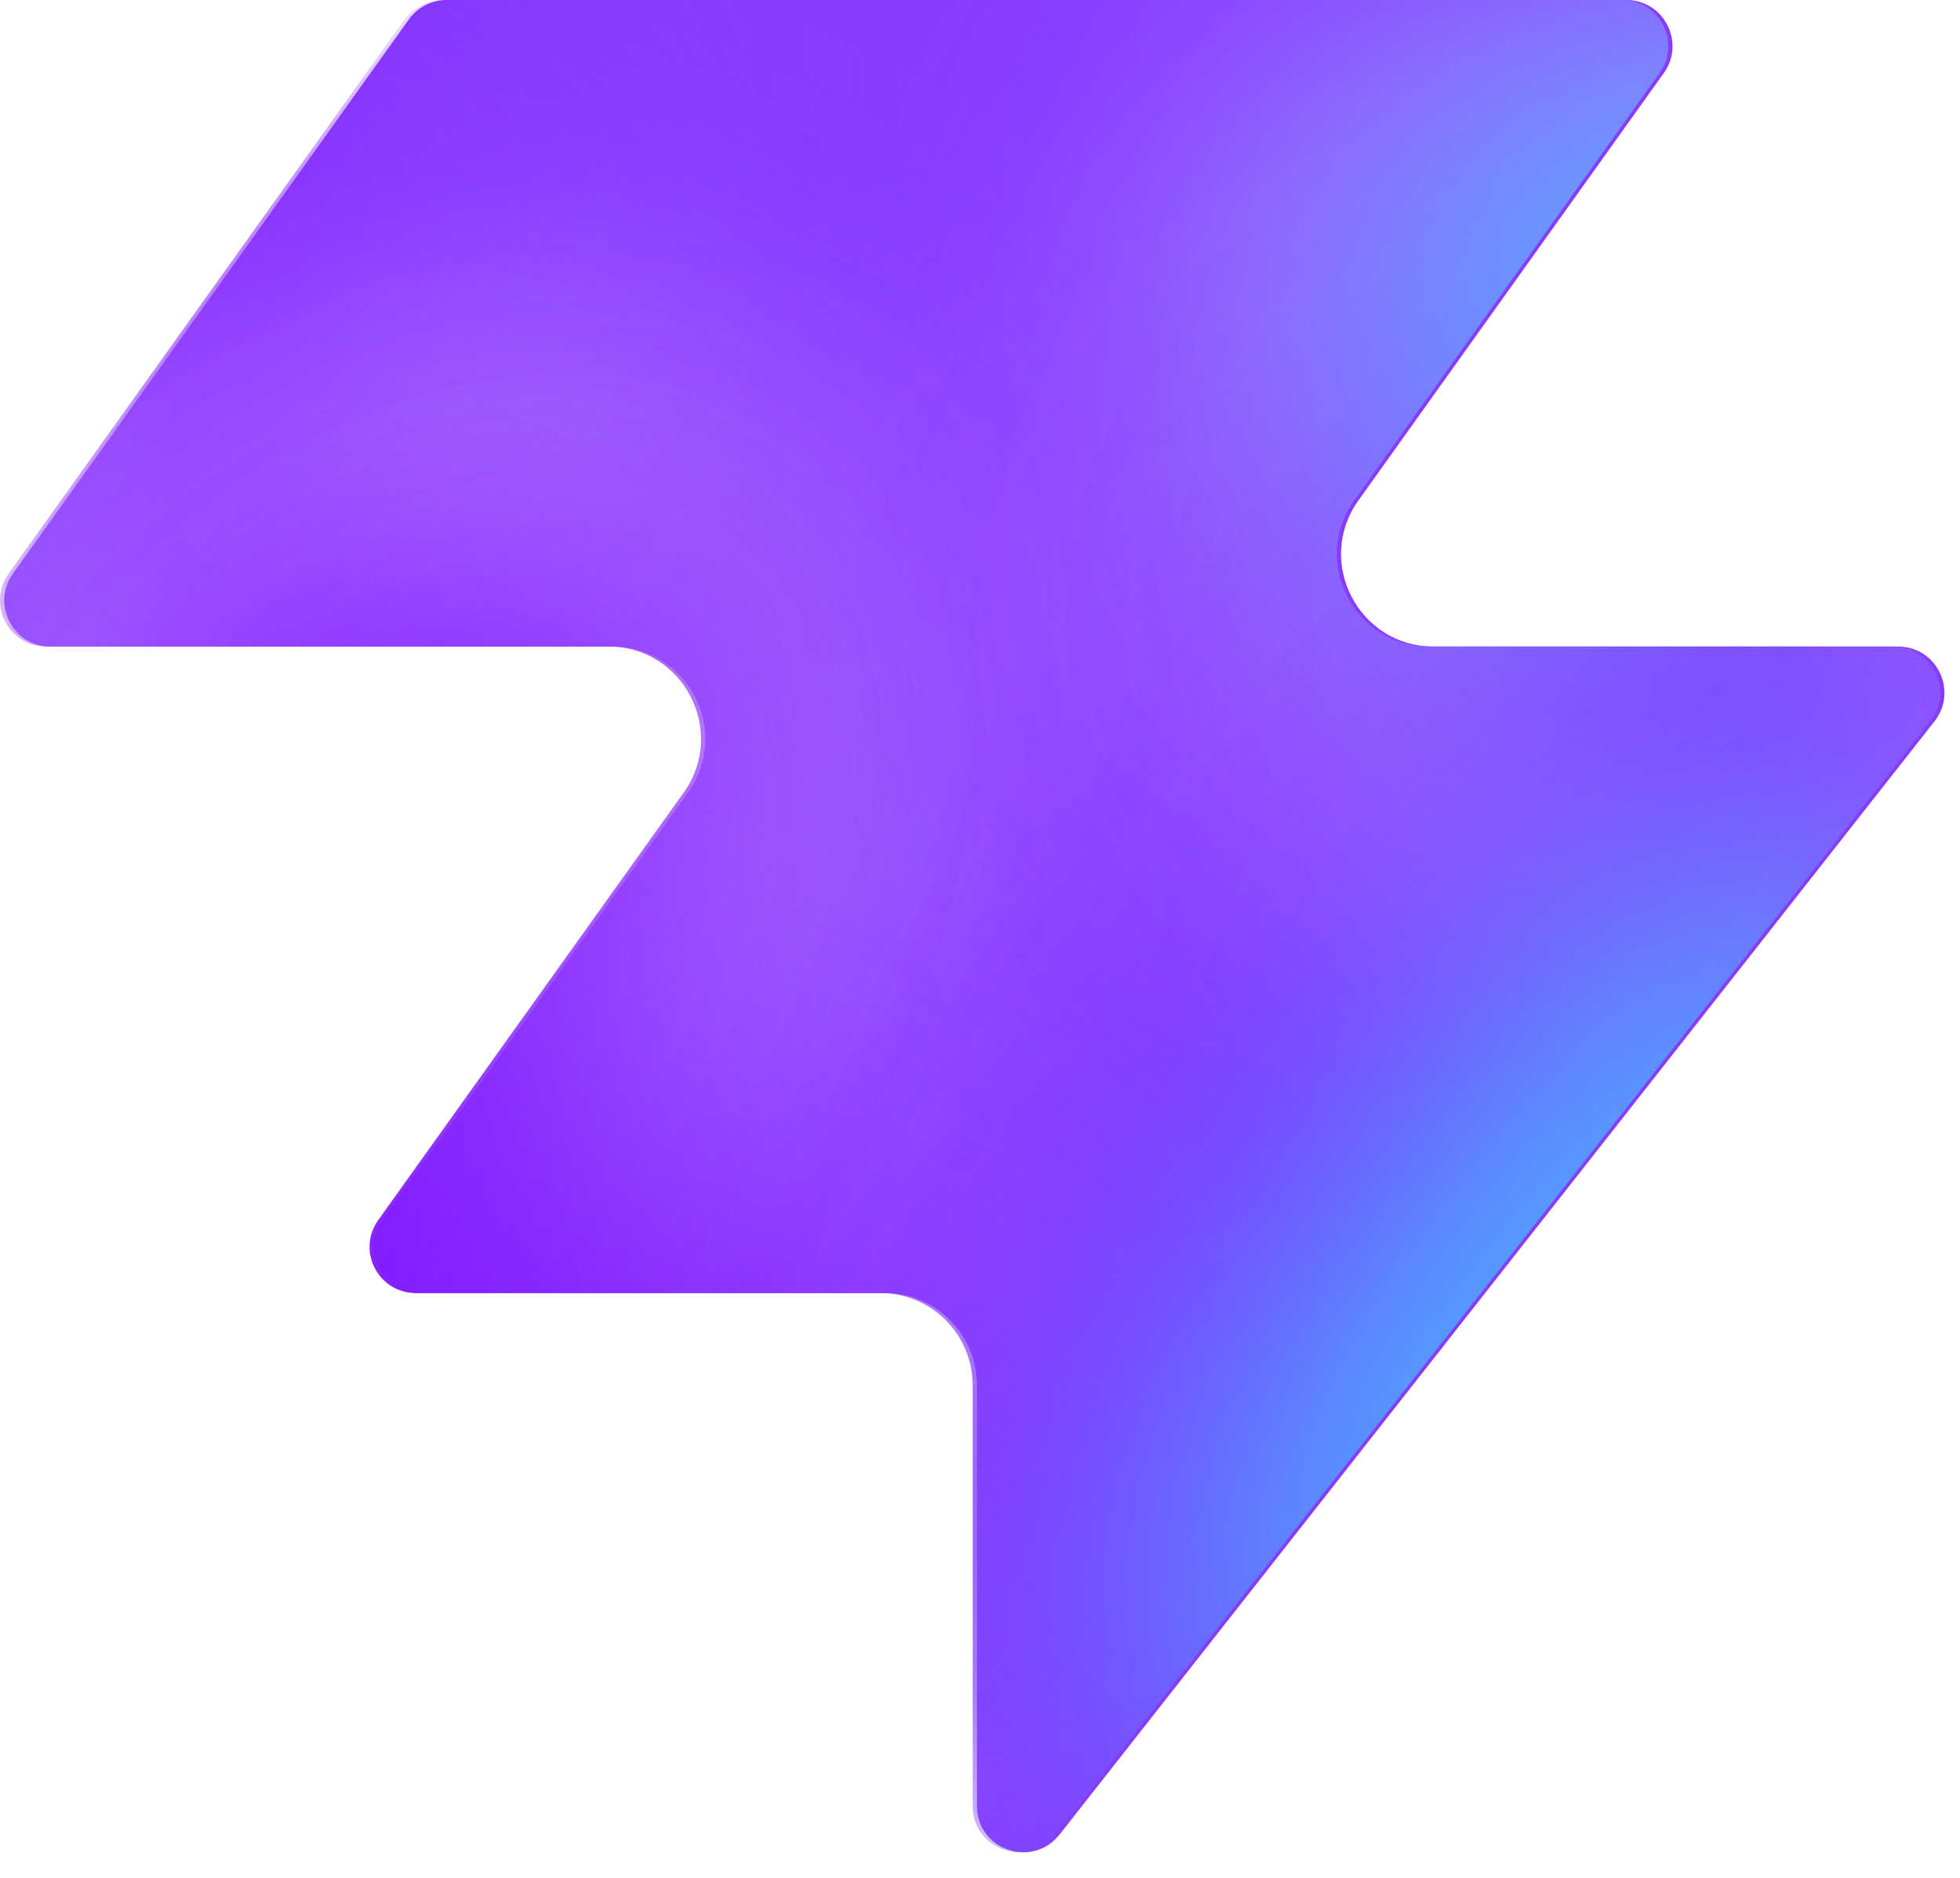
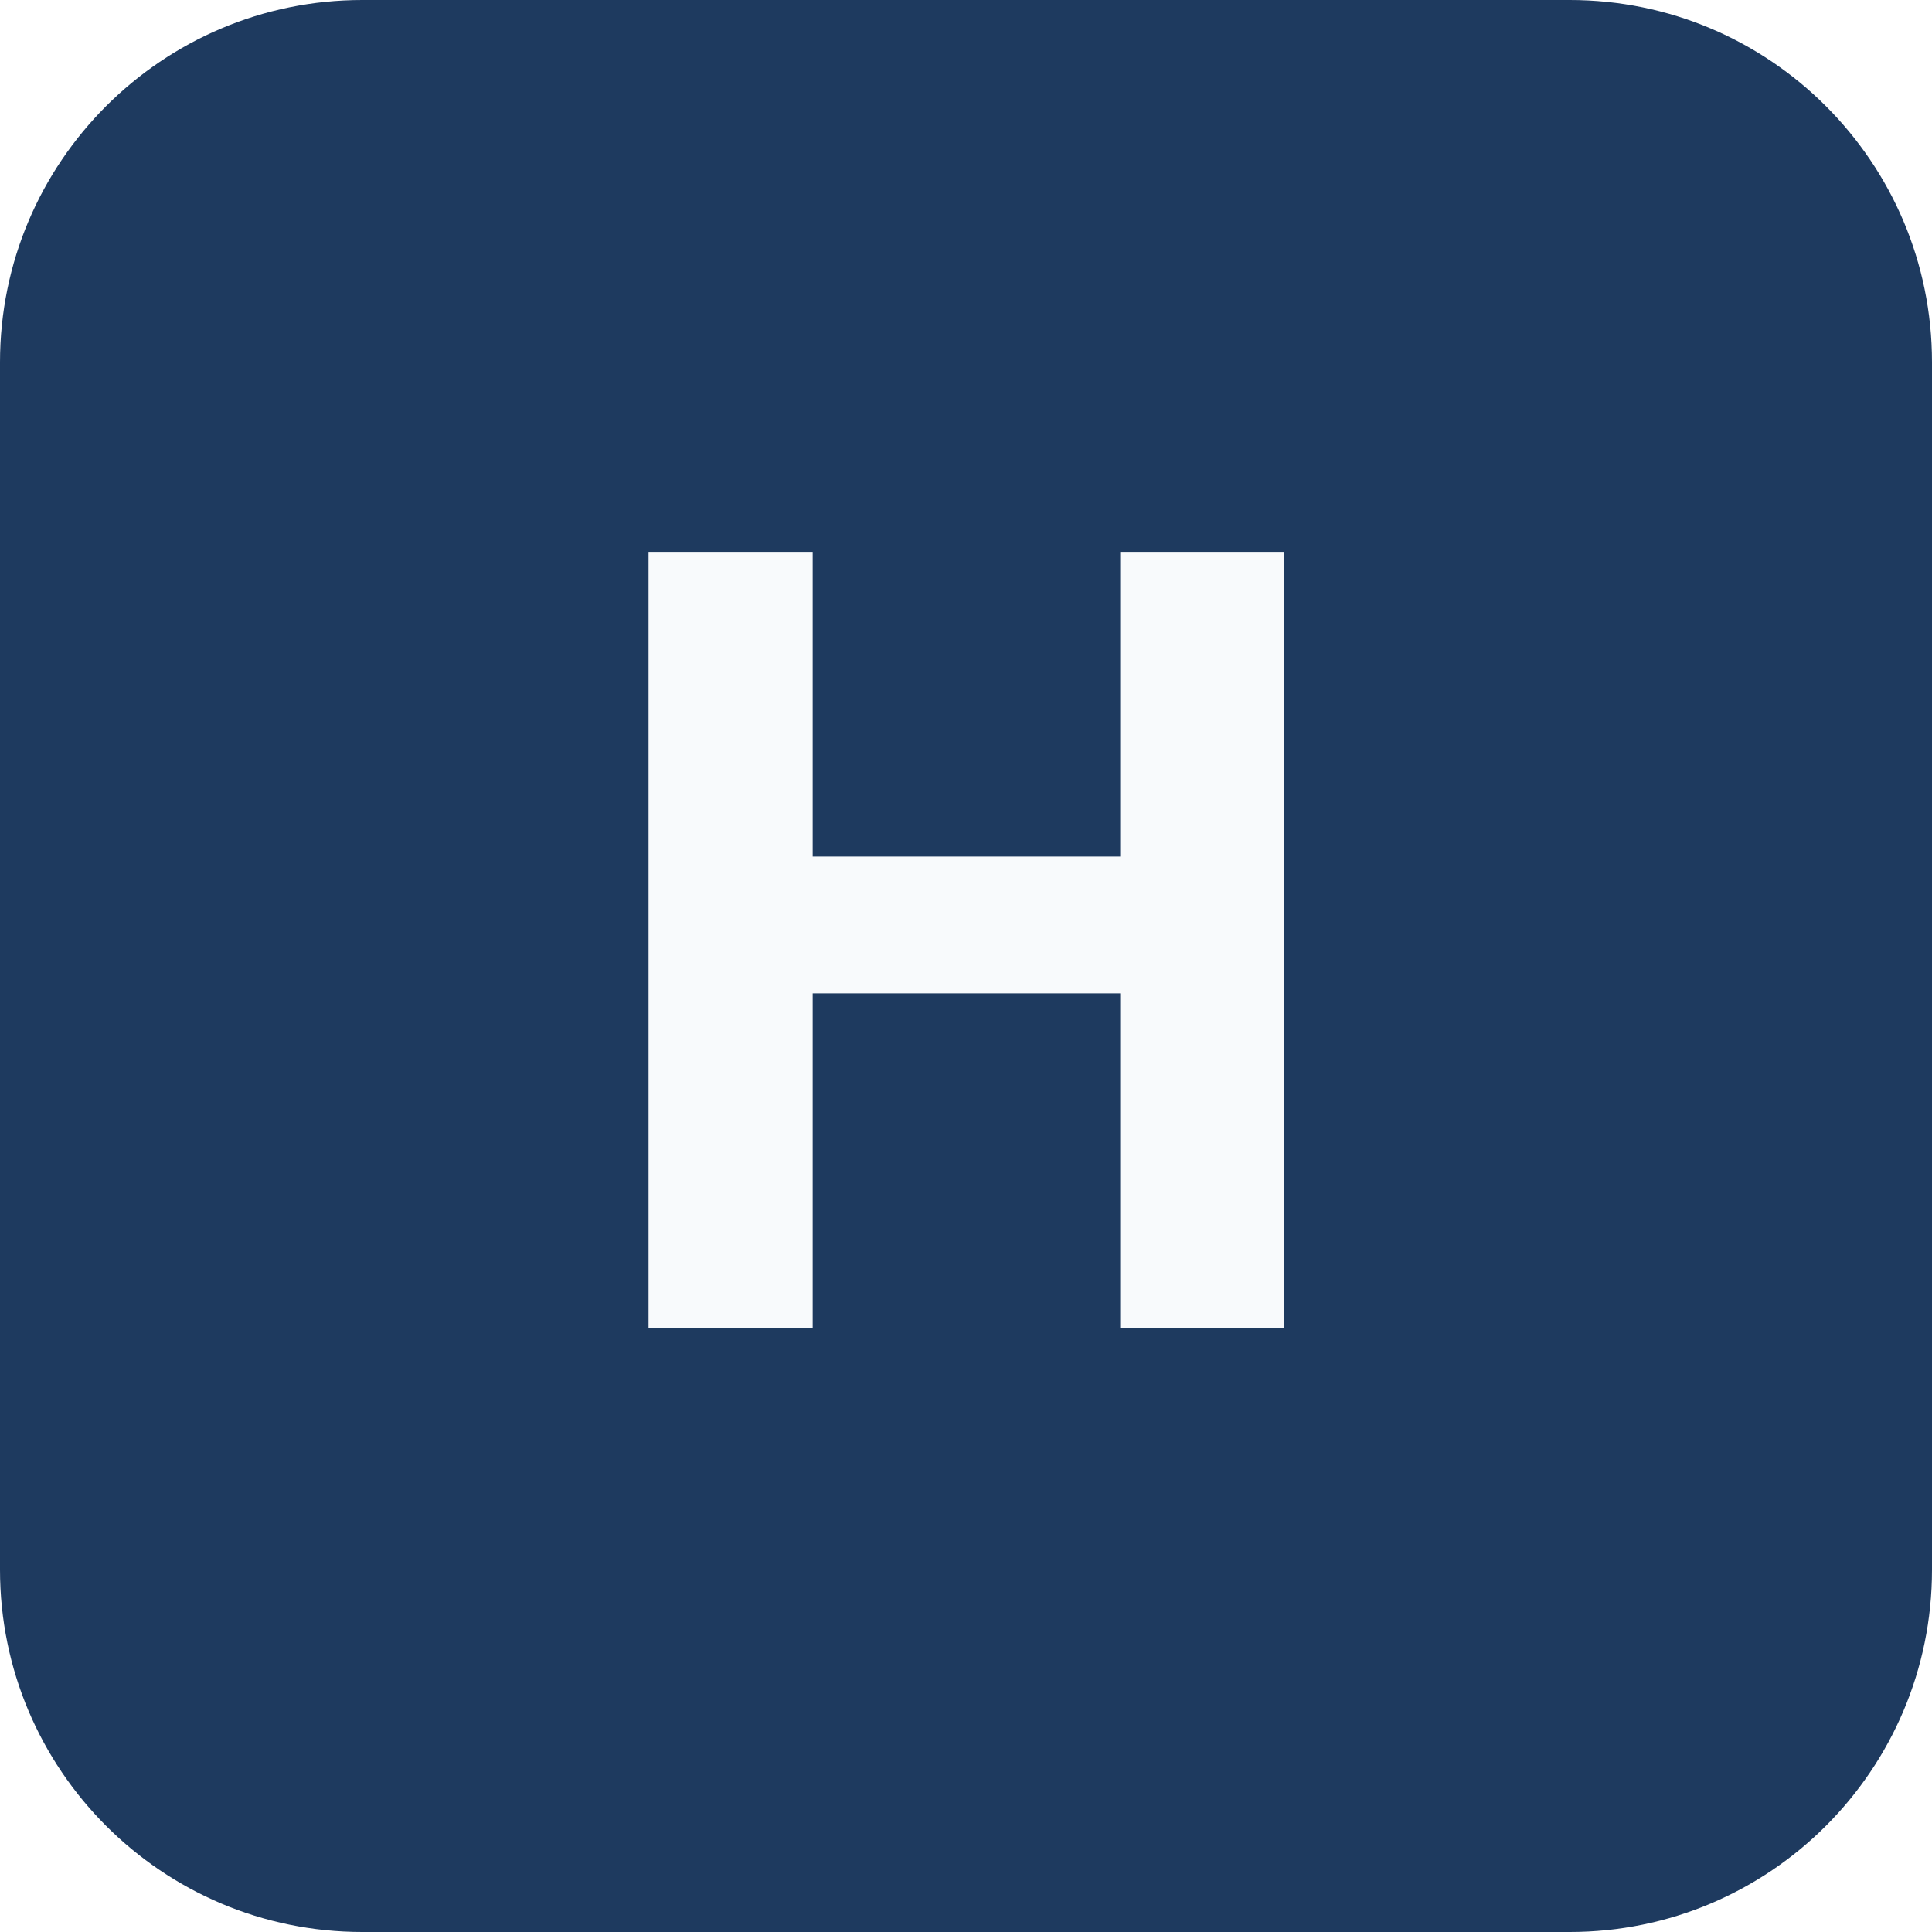
- <svg xmlns="http://www.w3.org/2000/svg" width="48" height="46" fill="none" viewBox="0 0 48 46">
-   <path fill="#863bff" d="M25.946 44.938c-.664.845-2.021.375-2.021-.698V33.937a2.26 2.26 0 0 0-2.262-2.262H10.287c-.92 0-1.456-1.04-.92-1.788l7.48-10.471c1.07-1.497 0-3.578-1.842-3.578H1.237c-.92 0-1.456-1.04-.92-1.788L10.013.474c.214-.297.556-.474.92-.474h28.894c.92 0 1.456 1.04.92 1.788l-7.48 10.471c-1.07 1.498 0 3.579 1.842 3.579h11.377c.943 0 1.473 1.088.89 1.83L25.947 44.94z" style="fill:#863bff;fill:color(display-p3 .525 .23 1);fill-opacity:1" />
-   <mask id="a" width="48" height="46" x="0" y="0" maskUnits="userSpaceOnUse" style="mask-type:alpha">
-     <path fill="#000" d="M25.842 44.938c-.664.844-2.021.375-2.021-.698V33.937a2.26 2.26 0 0 0-2.262-2.262H10.183c-.92 0-1.456-1.04-.92-1.788l7.48-10.471c1.07-1.498 0-3.579-1.842-3.579H1.133c-.92 0-1.456-1.04-.92-1.787L9.91.473c.214-.297.556-.474.92-.474h28.894c.92 0 1.456 1.04.92 1.788l-7.48 10.471c-1.07 1.498 0 3.578 1.842 3.578h11.377c.943 0 1.473 1.088.89 1.832L25.843 44.94z" style="fill:#000;fill-opacity:1" />
-   </mask>
-   <g mask="url(#a)">
-     <g filter="url(#b)">
-       <ellipse cx="5.508" cy="14.704" fill="#ede6ff" rx="5.508" ry="14.704" style="fill:#ede6ff;fill:color(display-p3 .927 .903 1);fill-opacity:1" transform="matrix(.00324 1 1 -.00324 -4.47 31.516)" />
-     </g>
-     <g filter="url(#c)">
-       <ellipse cx="10.399" cy="29.851" fill="#ede6ff" rx="10.399" ry="29.851" style="fill:#ede6ff;fill:color(display-p3 .927 .903 1);fill-opacity:1" transform="matrix(.00324 1 1 -.00324 -39.328 7.883)" />
-     </g>
-     <g filter="url(#d)">
-       <ellipse cx="5.508" cy="30.487" fill="#7e14ff" rx="5.508" ry="30.487" style="fill:#7e14ff;fill:color(display-p3 .492 .077 1);fill-opacity:1" transform="rotate(89.814 -25.913 -14.639)scale(1 -1)" />
-     </g>
-     <g filter="url(#e)">
-       <ellipse cx="5.508" cy="30.599" fill="#7e14ff" rx="5.508" ry="30.599" style="fill:#7e14ff;fill:color(display-p3 .492 .077 1);fill-opacity:1" transform="rotate(89.814 -32.644 -3.334)scale(1 -1)" />
-     </g>
-     <g filter="url(#f)">
-       <ellipse cx="5.508" cy="30.599" fill="#7e14ff" rx="5.508" ry="30.599" style="fill:#7e14ff;fill:color(display-p3 .492 .077 1);fill-opacity:1" transform="matrix(.00324 1 1 -.00324 -34.34 30.47)" />
-     </g>
-     <g filter="url(#g)">
-       <ellipse cx="14.072" cy="22.078" fill="#ede6ff" rx="14.072" ry="22.078" style="fill:#ede6ff;fill:color(display-p3 .927 .903 1);fill-opacity:1" transform="rotate(93.35 24.506 48.493)scale(-1 1)" />
-     </g>
-     <g filter="url(#h)">
-       <ellipse cx="3.47" cy="21.501" fill="#7e14ff" rx="3.47" ry="21.501" style="fill:#7e14ff;fill:color(display-p3 .492 .077 1);fill-opacity:1" transform="rotate(89.009 28.708 47.59)scale(-1 1)" />
-     </g>
-     <g filter="url(#i)">
-       <ellipse cx="3.47" cy="21.501" fill="#7e14ff" rx="3.47" ry="21.501" style="fill:#7e14ff;fill:color(display-p3 .492 .077 1);fill-opacity:1" transform="rotate(89.009 28.708 47.59)scale(-1 1)" />
-     </g>
-     <g filter="url(#j)">
-       <ellipse cx=".387" cy="8.972" fill="#7e14ff" rx="4.407" ry="29.108" style="fill:#7e14ff;fill:color(display-p3 .492 .077 1);fill-opacity:1" transform="rotate(39.51 .387 8.972)" />
-     </g>
-     <g filter="url(#k)">
-       <ellipse cx="47.523" cy="-6.092" fill="#7e14ff" rx="4.407" ry="29.108" style="fill:#7e14ff;fill:color(display-p3 .492 .077 1);fill-opacity:1" transform="rotate(37.892 47.523 -6.092)" />
-     </g>
-     <g filter="url(#l)">
-       <ellipse cx="41.412" cy="6.333" fill="#47bfff" rx="5.971" ry="9.665" style="fill:#47bfff;fill:color(display-p3 .28 .748 1);fill-opacity:1" transform="rotate(37.892 41.412 6.333)" />
-     </g>
-     <g filter="url(#m)">
-       <ellipse cx="-1.879" cy="38.332" fill="#7e14ff" rx="4.407" ry="29.108" style="fill:#7e14ff;fill:color(display-p3 .492 .077 1);fill-opacity:1" transform="rotate(37.892 -1.88 38.332)" />
-     </g>
-     <g filter="url(#n)">
-       <ellipse cx="-1.879" cy="38.332" fill="#7e14ff" rx="4.407" ry="29.108" style="fill:#7e14ff;fill:color(display-p3 .492 .077 1);fill-opacity:1" transform="rotate(37.892 -1.88 38.332)" />
-     </g>
-     <g filter="url(#o)">
-       <ellipse cx="35.651" cy="29.907" fill="#7e14ff" rx="4.407" ry="29.108" style="fill:#7e14ff;fill:color(display-p3 .492 .077 1);fill-opacity:1" transform="rotate(37.892 35.651 29.907)" />
-     </g>
-     <g filter="url(#p)">
-       <ellipse cx="38.418" cy="32.4" fill="#47bfff" rx="5.971" ry="15.297" style="fill:#47bfff;fill:color(display-p3 .28 .748 1);fill-opacity:1" transform="rotate(37.892 38.418 32.4)" />
-     </g>
-   </g>
-   <defs>
-     <filter id="b" width="60.045" height="41.654" x="-19.77" y="16.149" color-interpolation-filters="sRGB" filterUnits="userSpaceOnUse">
-       <feFlood flood-opacity="0" result="BackgroundImageFix" />
-       <feBlend in="SourceGraphic" in2="BackgroundImageFix" result="shape" />
-       <feGaussianBlur result="effect1_foregroundBlur_2002_17158" stdDeviation="7.659" />
-     </filter>
-     <filter id="c" width="90.34" height="51.437" x="-54.613" y="-7.533" color-interpolation-filters="sRGB" filterUnits="userSpaceOnUse">
-       <feFlood flood-opacity="0" result="BackgroundImageFix" />
-       <feBlend in="SourceGraphic" in2="BackgroundImageFix" result="shape" />
-       <feGaussianBlur result="effect1_foregroundBlur_2002_17158" stdDeviation="7.659" />
-     </filter>
-     <filter id="d" width="79.355" height="29.4" x="-49.64" y="2.03" color-interpolation-filters="sRGB" filterUnits="userSpaceOnUse">
-       <feFlood flood-opacity="0" result="BackgroundImageFix" />
-       <feBlend in="SourceGraphic" in2="BackgroundImageFix" result="shape" />
-       <feGaussianBlur result="effect1_foregroundBlur_2002_17158" stdDeviation="4.596" />
-     </filter>
-     <filter id="e" width="79.579" height="29.4" x="-45.045" y="20.029" color-interpolation-filters="sRGB" filterUnits="userSpaceOnUse">
-       <feFlood flood-opacity="0" result="BackgroundImageFix" />
-       <feBlend in="SourceGraphic" in2="BackgroundImageFix" result="shape" />
-       <feGaussianBlur result="effect1_foregroundBlur_2002_17158" stdDeviation="4.596" />
-     </filter>
-     <filter id="f" width="79.579" height="29.4" x="-43.513" y="21.178" color-interpolation-filters="sRGB" filterUnits="userSpaceOnUse">
-       <feFlood flood-opacity="0" result="BackgroundImageFix" />
-       <feBlend in="SourceGraphic" in2="BackgroundImageFix" result="shape" />
-       <feGaussianBlur result="effect1_foregroundBlur_2002_17158" stdDeviation="4.596" />
-     </filter>
-     <filter id="g" width="74.749" height="58.852" x="15.756" y="-17.901" color-interpolation-filters="sRGB" filterUnits="userSpaceOnUse">
-       <feFlood flood-opacity="0" result="BackgroundImageFix" />
-       <feBlend in="SourceGraphic" in2="BackgroundImageFix" result="shape" />
-       <feGaussianBlur result="effect1_foregroundBlur_2002_17158" stdDeviation="7.659" />
-     </filter>
-     <filter id="h" width="61.377" height="25.362" x="23.548" y="2.284" color-interpolation-filters="sRGB" filterUnits="userSpaceOnUse">
-       <feFlood flood-opacity="0" result="BackgroundImageFix" />
-       <feBlend in="SourceGraphic" in2="BackgroundImageFix" result="shape" />
-       <feGaussianBlur result="effect1_foregroundBlur_2002_17158" stdDeviation="4.596" />
-     </filter>
-     <filter id="i" width="61.377" height="25.362" x="23.548" y="2.284" color-interpolation-filters="sRGB" filterUnits="userSpaceOnUse">
-       <feFlood flood-opacity="0" result="BackgroundImageFix" />
-       <feBlend in="SourceGraphic" in2="BackgroundImageFix" result="shape" />
-       <feGaussianBlur result="effect1_foregroundBlur_2002_17158" stdDeviation="4.596" />
-     </filter>
-     <filter id="j" width="56.045" height="63.649" x="-27.636" y="-22.853" color-interpolation-filters="sRGB" filterUnits="userSpaceOnUse">
-       <feFlood flood-opacity="0" result="BackgroundImageFix" />
-       <feBlend in="SourceGraphic" in2="BackgroundImageFix" result="shape" />
-       <feGaussianBlur result="effect1_foregroundBlur_2002_17158" stdDeviation="4.596" />
-     </filter>
-     <filter id="k" width="54.814" height="64.646" x="20.116" y="-38.415" color-interpolation-filters="sRGB" filterUnits="userSpaceOnUse">
-       <feFlood flood-opacity="0" result="BackgroundImageFix" />
-       <feBlend in="SourceGraphic" in2="BackgroundImageFix" result="shape" />
-       <feGaussianBlur result="effect1_foregroundBlur_2002_17158" stdDeviation="4.596" />
-     </filter>
-     <filter id="l" width="33.541" height="35.313" x="24.641" y="-11.323" color-interpolation-filters="sRGB" filterUnits="userSpaceOnUse">
-       <feFlood flood-opacity="0" result="BackgroundImageFix" />
-       <feBlend in="SourceGraphic" in2="BackgroundImageFix" result="shape" />
-       <feGaussianBlur result="effect1_foregroundBlur_2002_17158" stdDeviation="4.596" />
-     </filter>
-     <filter id="m" width="54.814" height="64.646" x="-29.286" y="6.009" color-interpolation-filters="sRGB" filterUnits="userSpaceOnUse">
-       <feFlood flood-opacity="0" result="BackgroundImageFix" />
-       <feBlend in="SourceGraphic" in2="BackgroundImageFix" result="shape" />
-       <feGaussianBlur result="effect1_foregroundBlur_2002_17158" stdDeviation="4.596" />
-     </filter>
-     <filter id="n" width="54.814" height="64.646" x="-29.286" y="6.009" color-interpolation-filters="sRGB" filterUnits="userSpaceOnUse">
-       <feFlood flood-opacity="0" result="BackgroundImageFix" />
-       <feBlend in="SourceGraphic" in2="BackgroundImageFix" result="shape" />
-       <feGaussianBlur result="effect1_foregroundBlur_2002_17158" stdDeviation="4.596" />
-     </filter>
-     <filter id="o" width="54.814" height="64.646" x="8.244" y="-2.416" color-interpolation-filters="sRGB" filterUnits="userSpaceOnUse">
-       <feFlood flood-opacity="0" result="BackgroundImageFix" />
-       <feBlend in="SourceGraphic" in2="BackgroundImageFix" result="shape" />
-       <feGaussianBlur result="effect1_foregroundBlur_2002_17158" stdDeviation="4.596" />
-     </filter>
-     <filter id="p" width="39.409" height="43.623" x="18.713" y="10.588" color-interpolation-filters="sRGB" filterUnits="userSpaceOnUse">
-       <feFlood flood-opacity="0" result="BackgroundImageFix" />
-       <feBlend in="SourceGraphic" in2="BackgroundImageFix" result="shape" />
-       <feGaussianBlur result="effect1_foregroundBlur_2002_17158" stdDeviation="4.596" />
-     </filter>
-   </defs>
+ <svg xmlns="http://www.w3.org/2000/svg" viewBox="0 0 32 32">
+   <rect width="32" height="32" rx="6" fill="#1e3a5f" />
+   <text x="16" y="22" font-family="system-ui,sans-serif" font-size="18" font-weight="700" fill="#f8fafc" text-anchor="middle">H</text>
</svg>
